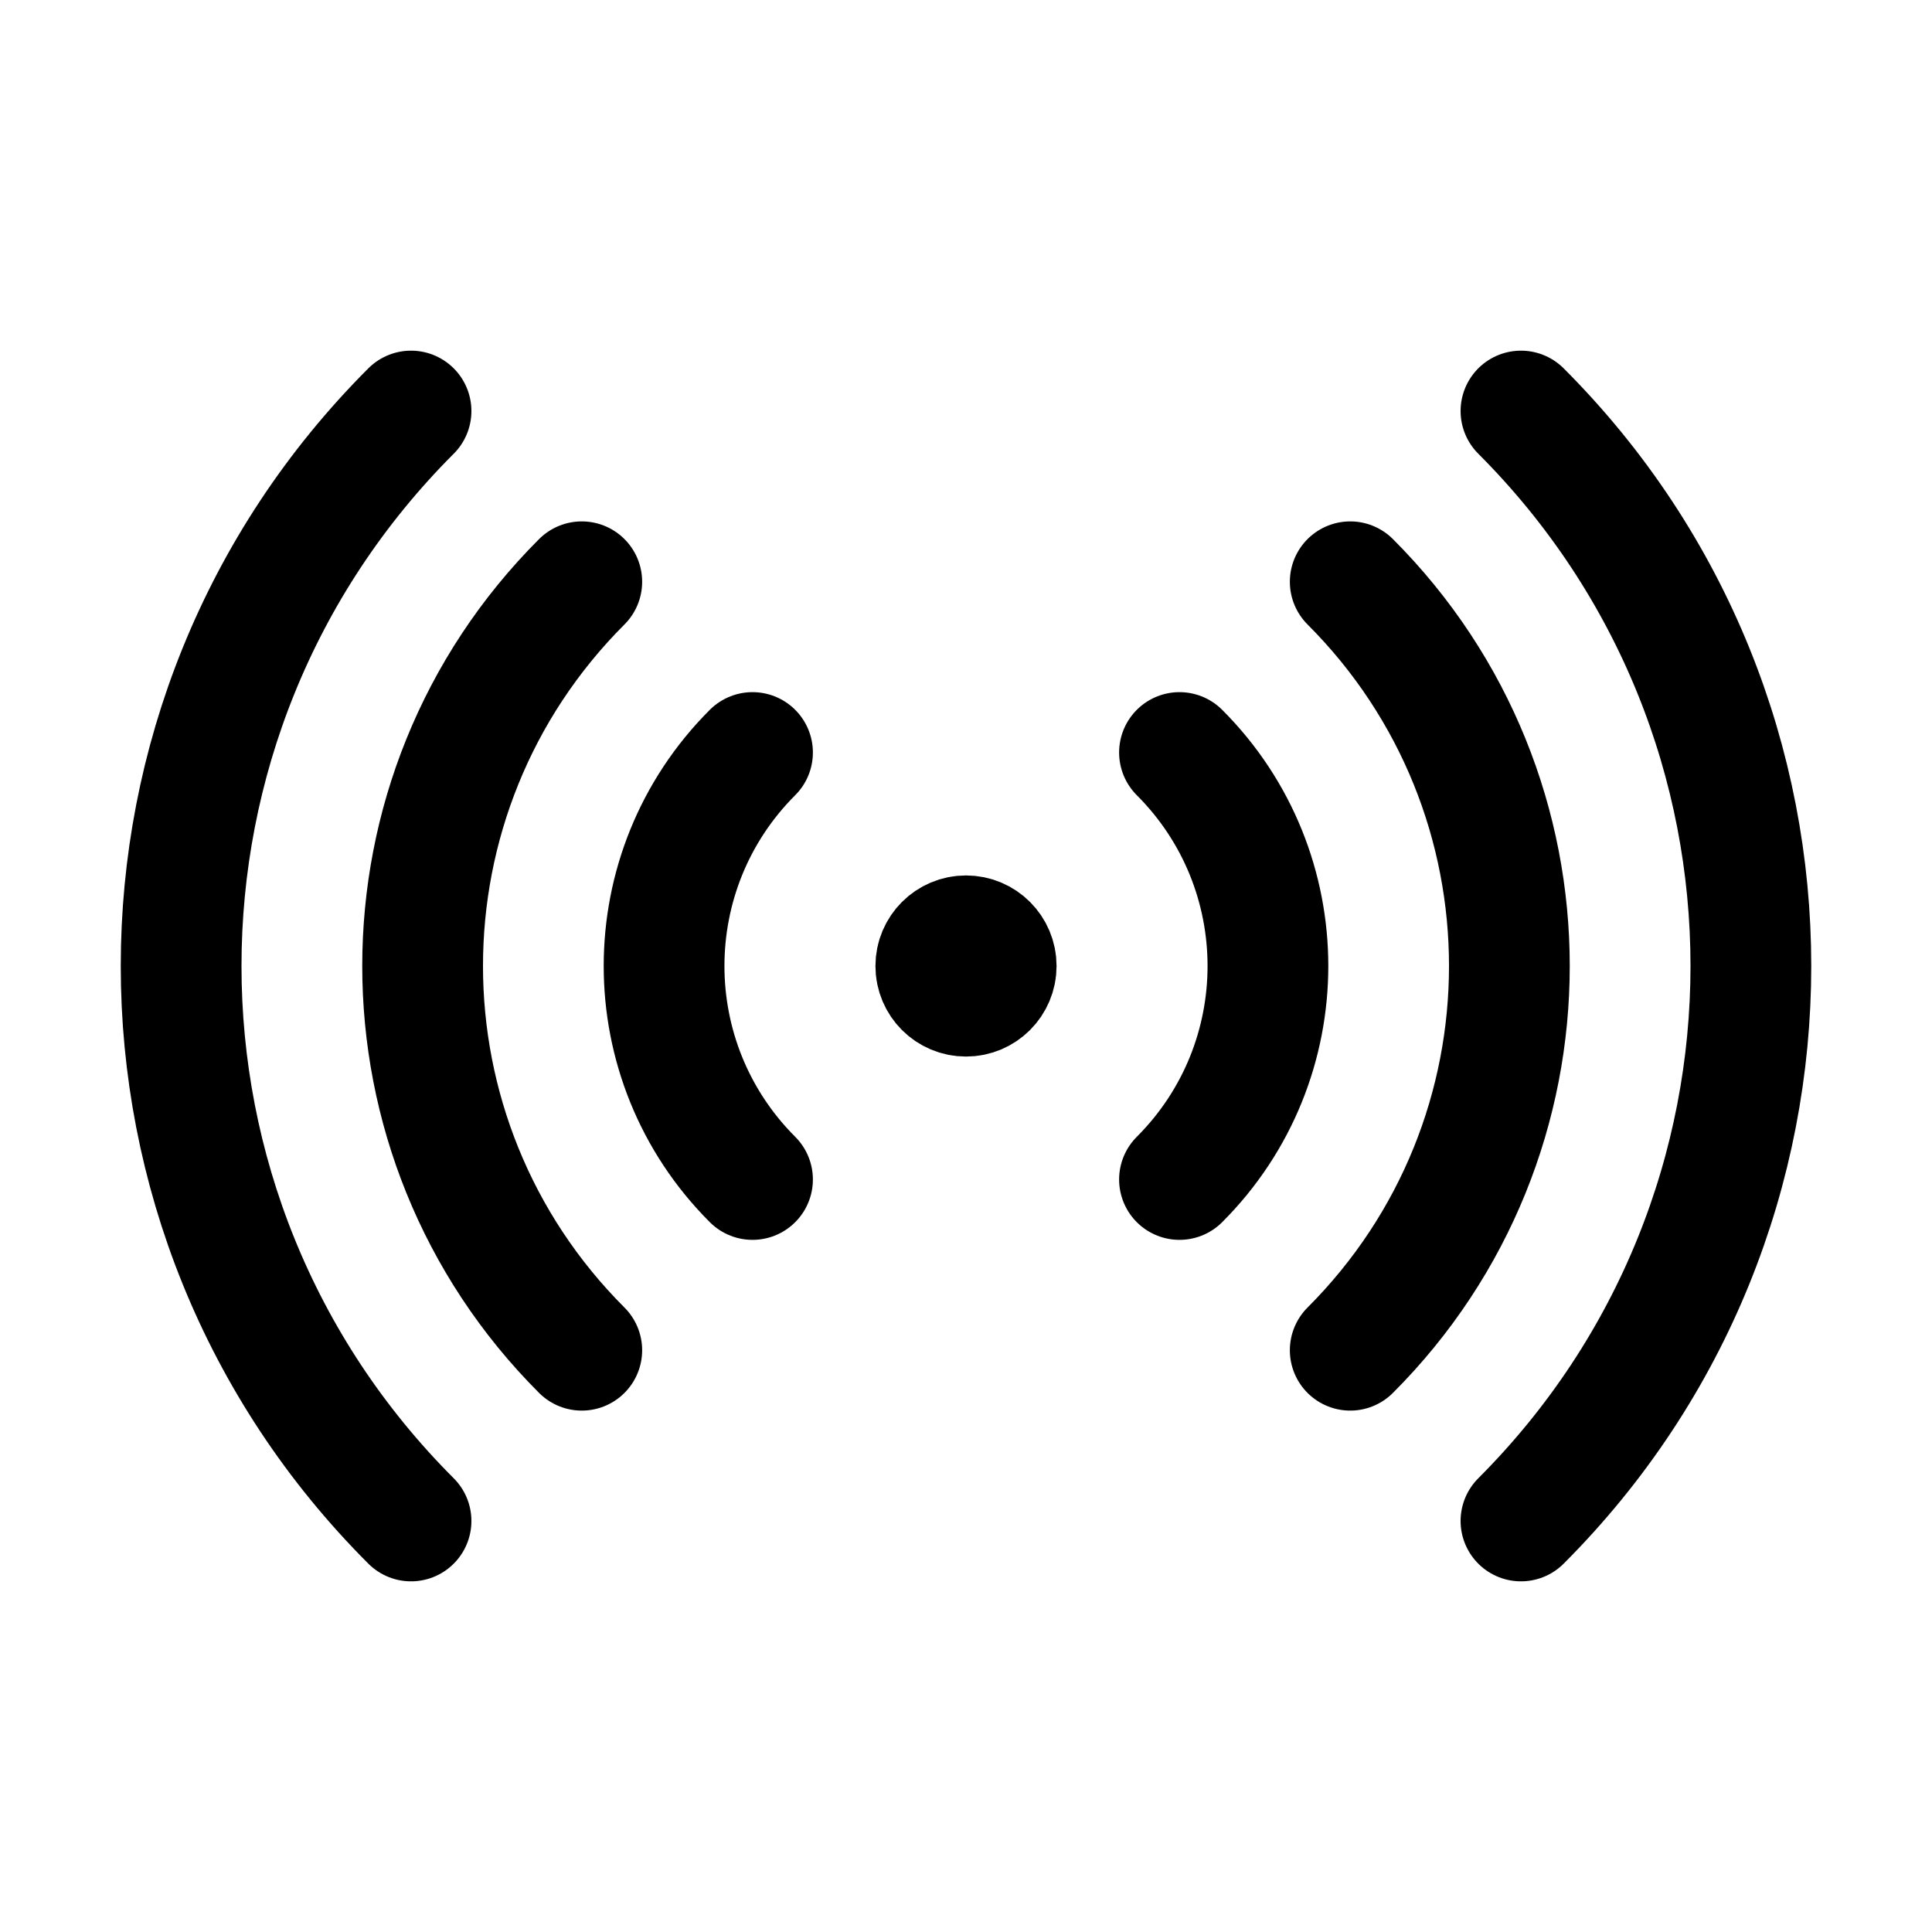
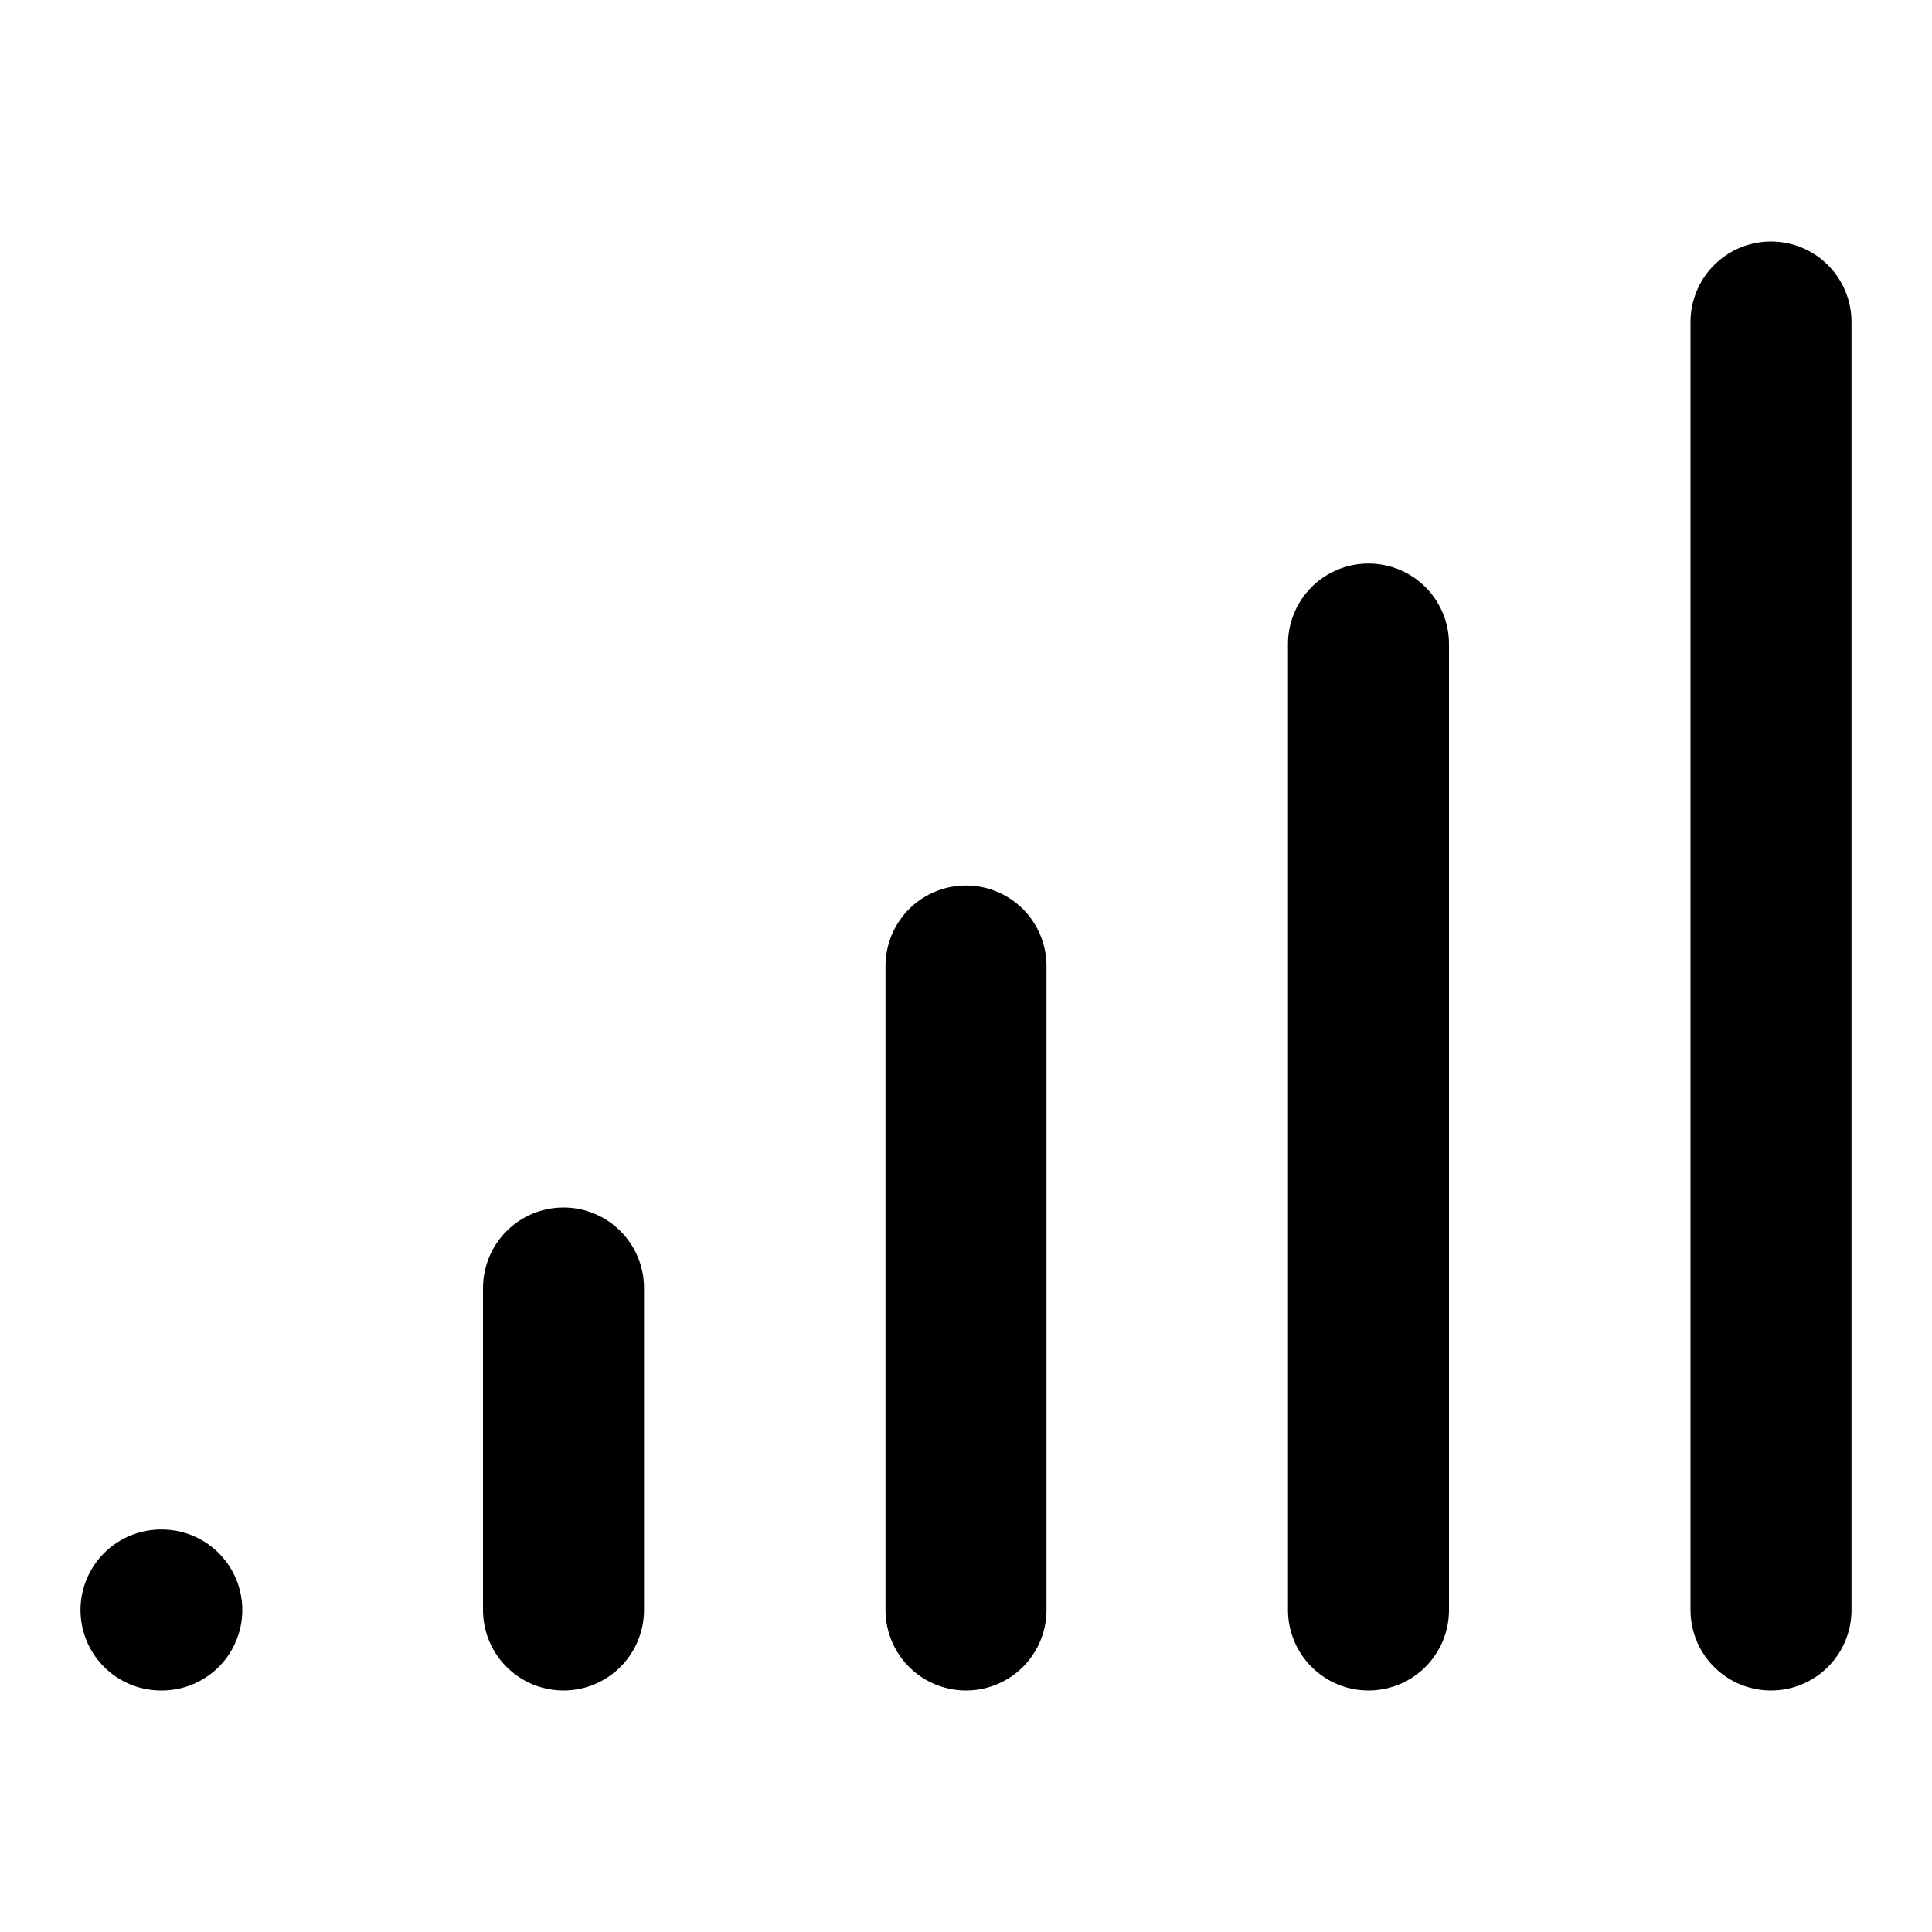
- <svg xmlns="http://www.w3.org/2000/svg" fill="none" viewBox="0 0 24 24" stroke-width="1.5" stroke="currentColor" aria-hidden="true" data-slot="icon">
-   <path stroke-linecap="round" stroke-linejoin="round" d="M9.348 14.652a3.75 3.75 0 0 1 0-5.304m5.304 0a3.75 3.75 0 0 1 0 5.304m-7.425 2.121a6.75 6.75 0 0 1 0-9.546m9.546 0a6.75 6.75 0 0 1 0 9.546M5.106 18.894c-3.808-3.807-3.808-9.98 0-13.788m13.788 0c3.808 3.807 3.808 9.98 0 13.788M12 12h.008v.008H12V12Zm.375 0a.375.375 0 1 1-.75 0 .375.375 0 0 1 .75 0Z" />
+ <svg xmlns="http://www.w3.org/2000/svg" class="lucide lucide-signal" width="24" height="24" viewBox="0 0 24 24" fill="none" stroke="currentColor" stroke-width="2" stroke-linecap="round" stroke-linejoin="round">
+   <path d="M2 20h.01" />
+   <path d="M7 20v-4" />
+   <path d="M12 20v-8" />
+   <path d="M17 20V8" />
+   <path d="M22 4v16" />
</svg>
